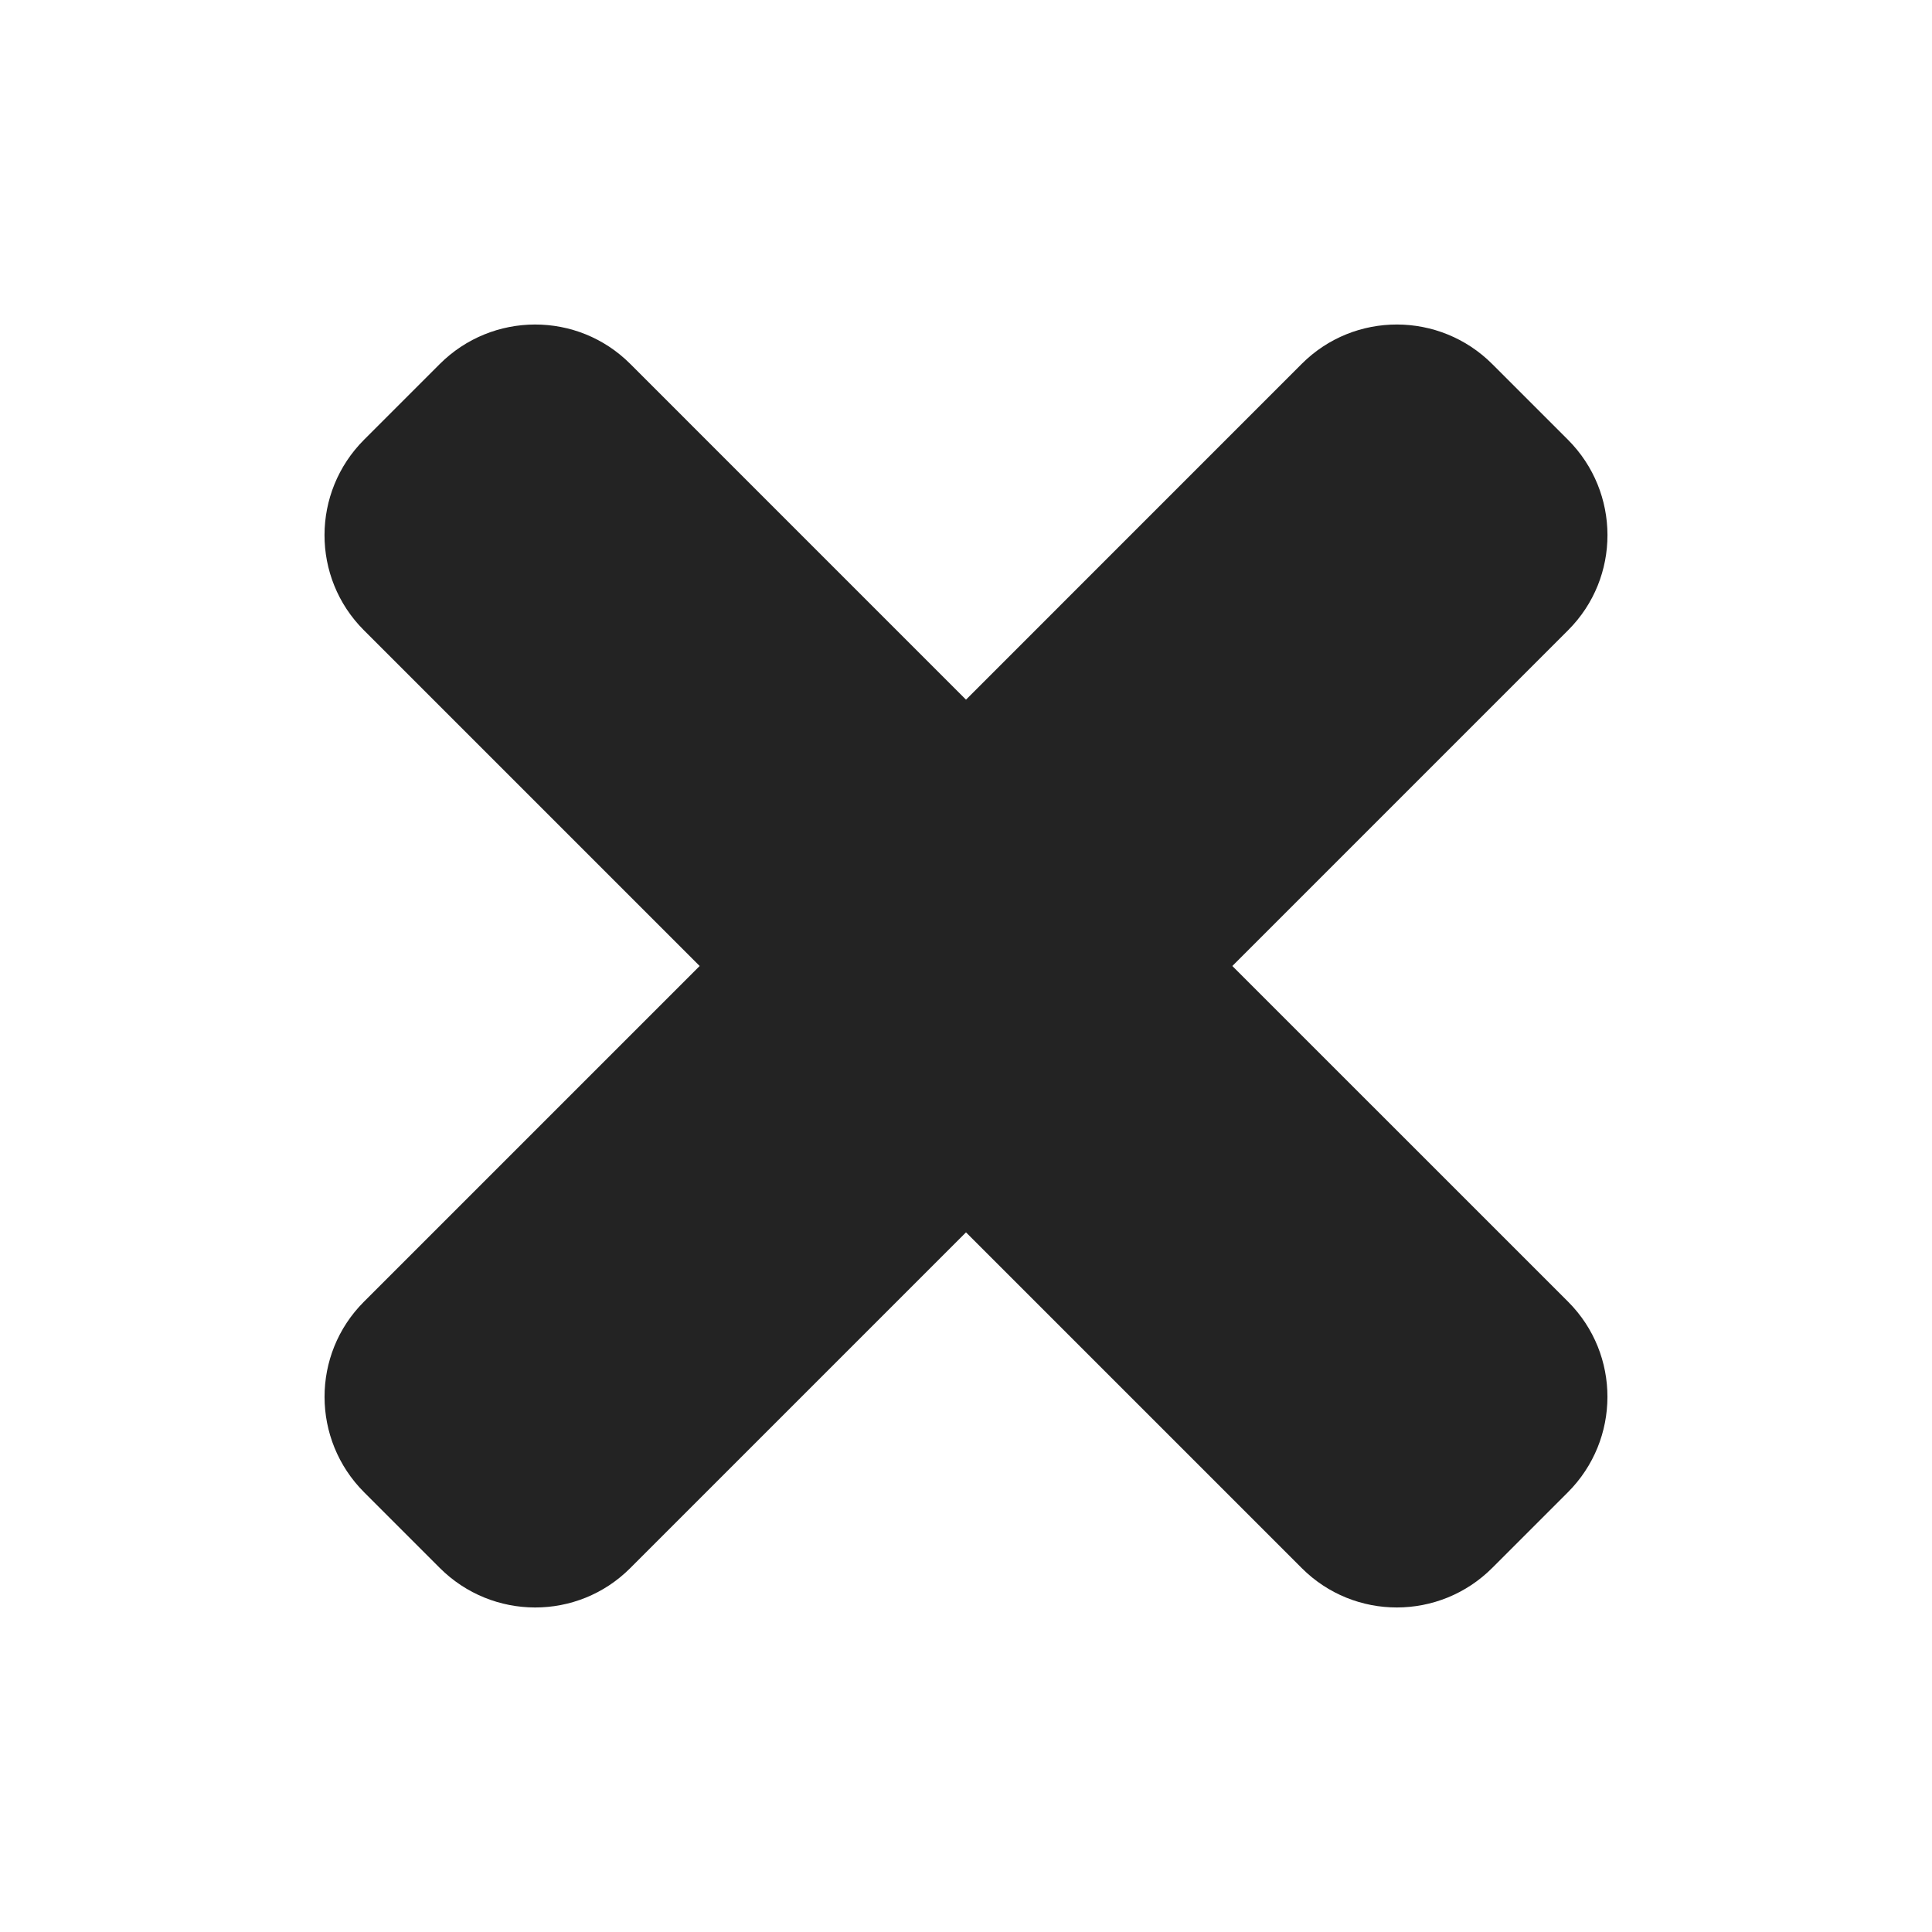
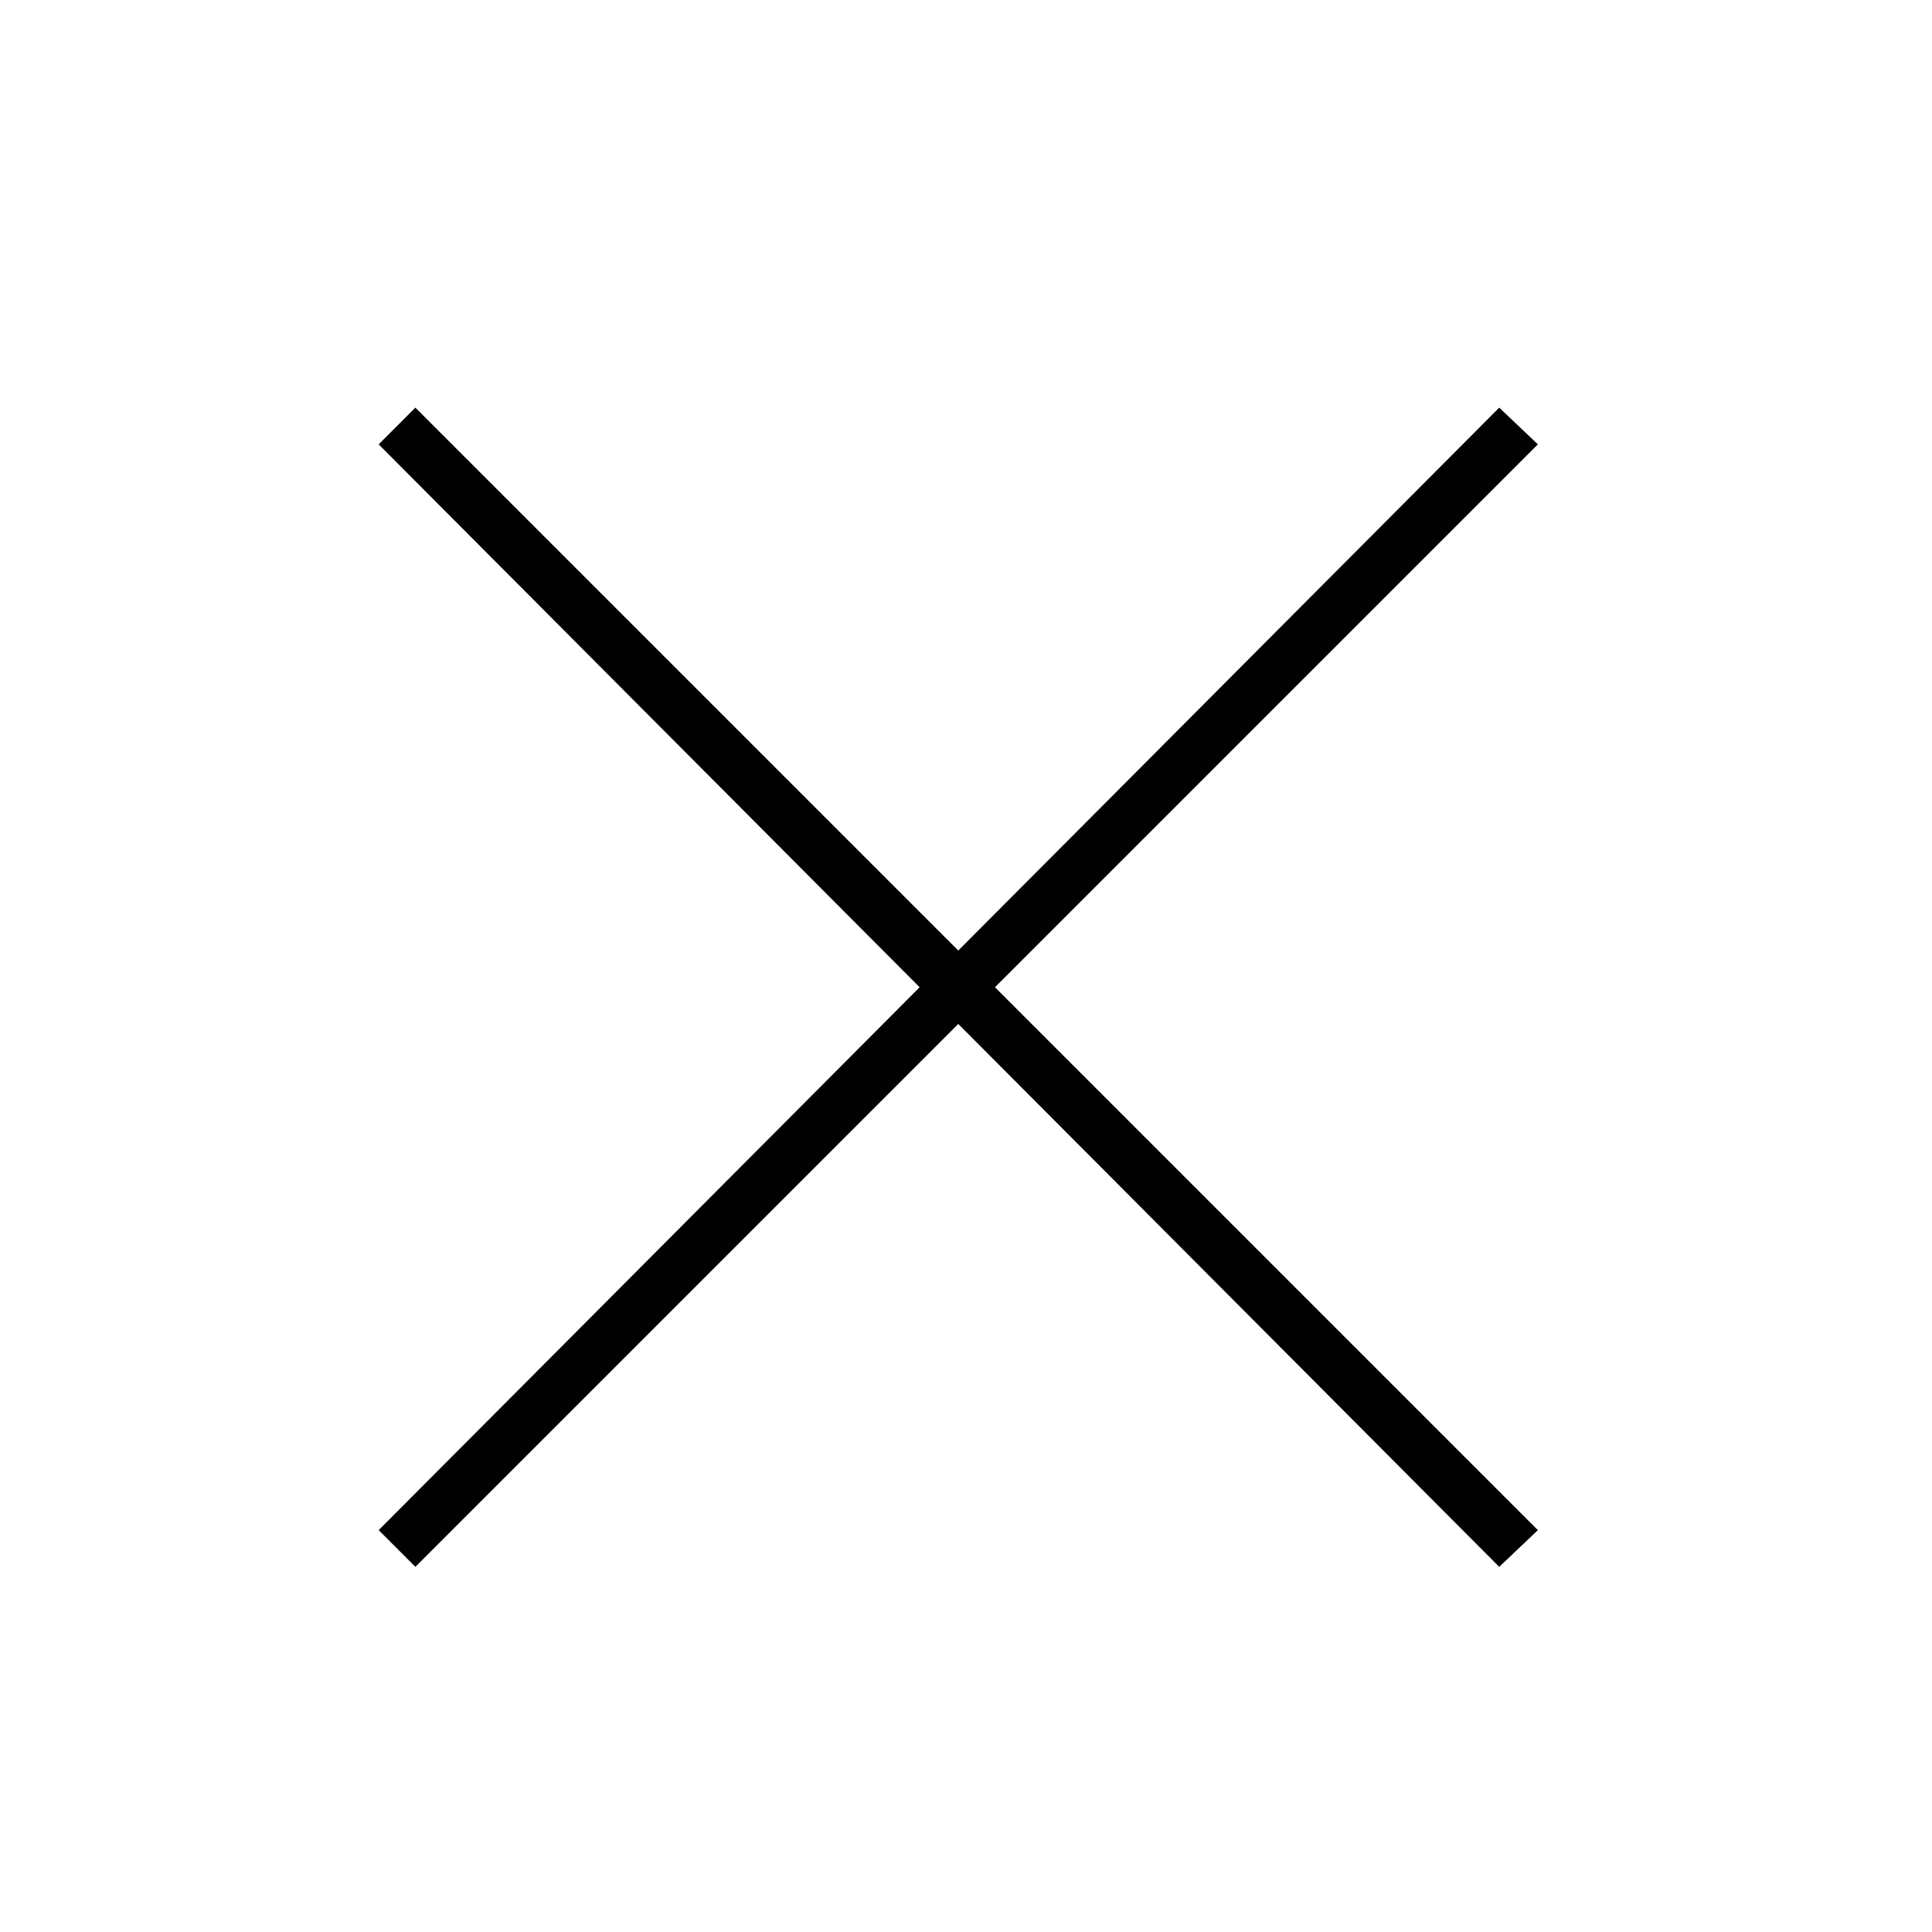
- <svg xmlns="http://www.w3.org/2000/svg" enable-background="new 0 0 128 128" height="128px" id="Layer_1" version="1.1" viewBox="0 0 128 128" width="128px" xml:space="preserve">
-   <path d="M81.646,64l22.248-22.249c3.48-3.48,3.474-9.131-0.019-12.623l-5.006-5.005  c-3.489-3.49-9.142-3.499-12.622-0.019L64,46.354L41.753,24.106c-3.484-3.483-9.133-3.472-12.624,0.018l-5.005,5.005  c-3.491,3.492-3.501,9.14-0.018,12.623L46.354,64L24.108,86.246c-3.483,3.484-3.472,9.133,0.018,12.623l5.005,5.006  c3.492,3.492,9.14,3.502,12.623,0.018L64,81.647l22.247,22.246c3.48,3.481,9.131,3.475,12.622-0.019l5.006-5.006  c3.489-3.489,3.498-9.142,0.019-12.622L81.646,64z" fill="#232323" />
+ <svg xmlns="http://www.w3.org/2000/svg" enable-background="new 0 0 100 100" id="Layer_1" version="1.1" viewBox="0 0 100 100" xml:space="preserve">
+   <polygon fill="#010101" points="77.6,21.1 49.6,49.2 21.5,21.1 19.6,23 47.6,51.1 19.6,79.2 21.5,81.1 49.6,53 77.6,81.1 79.6,79.2   51.5,51.1 79.6,23 " />
</svg>
